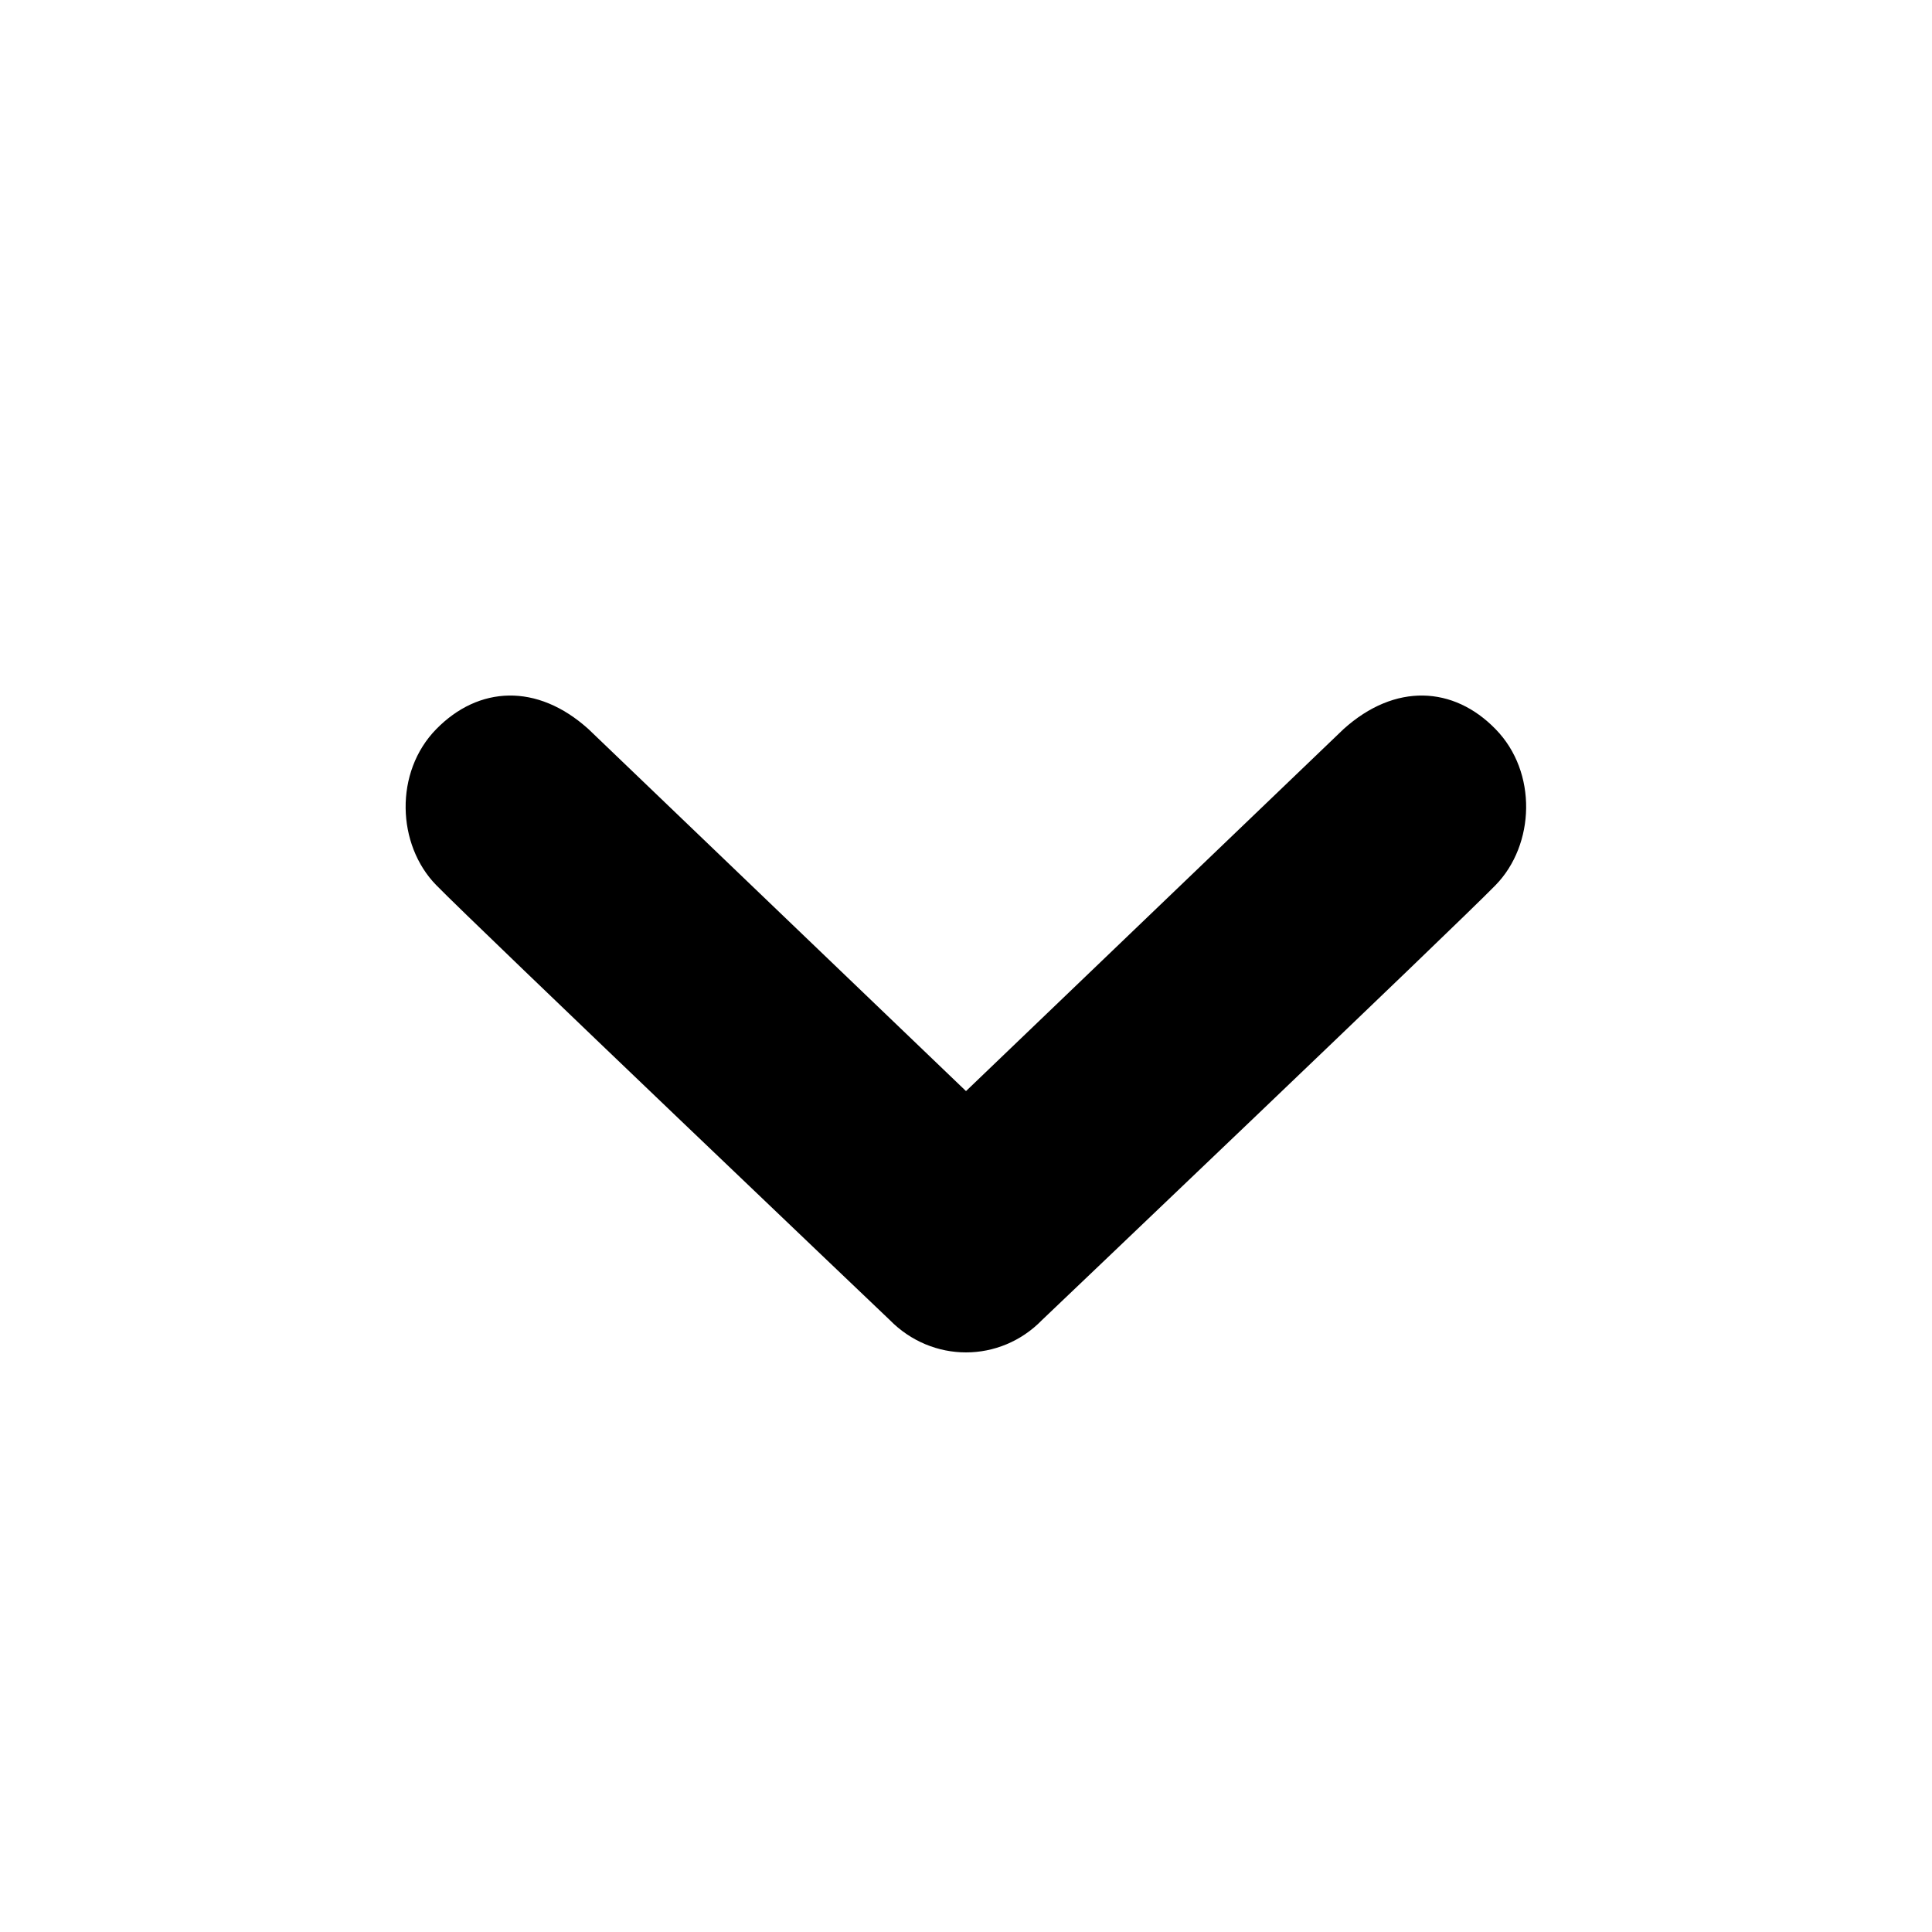
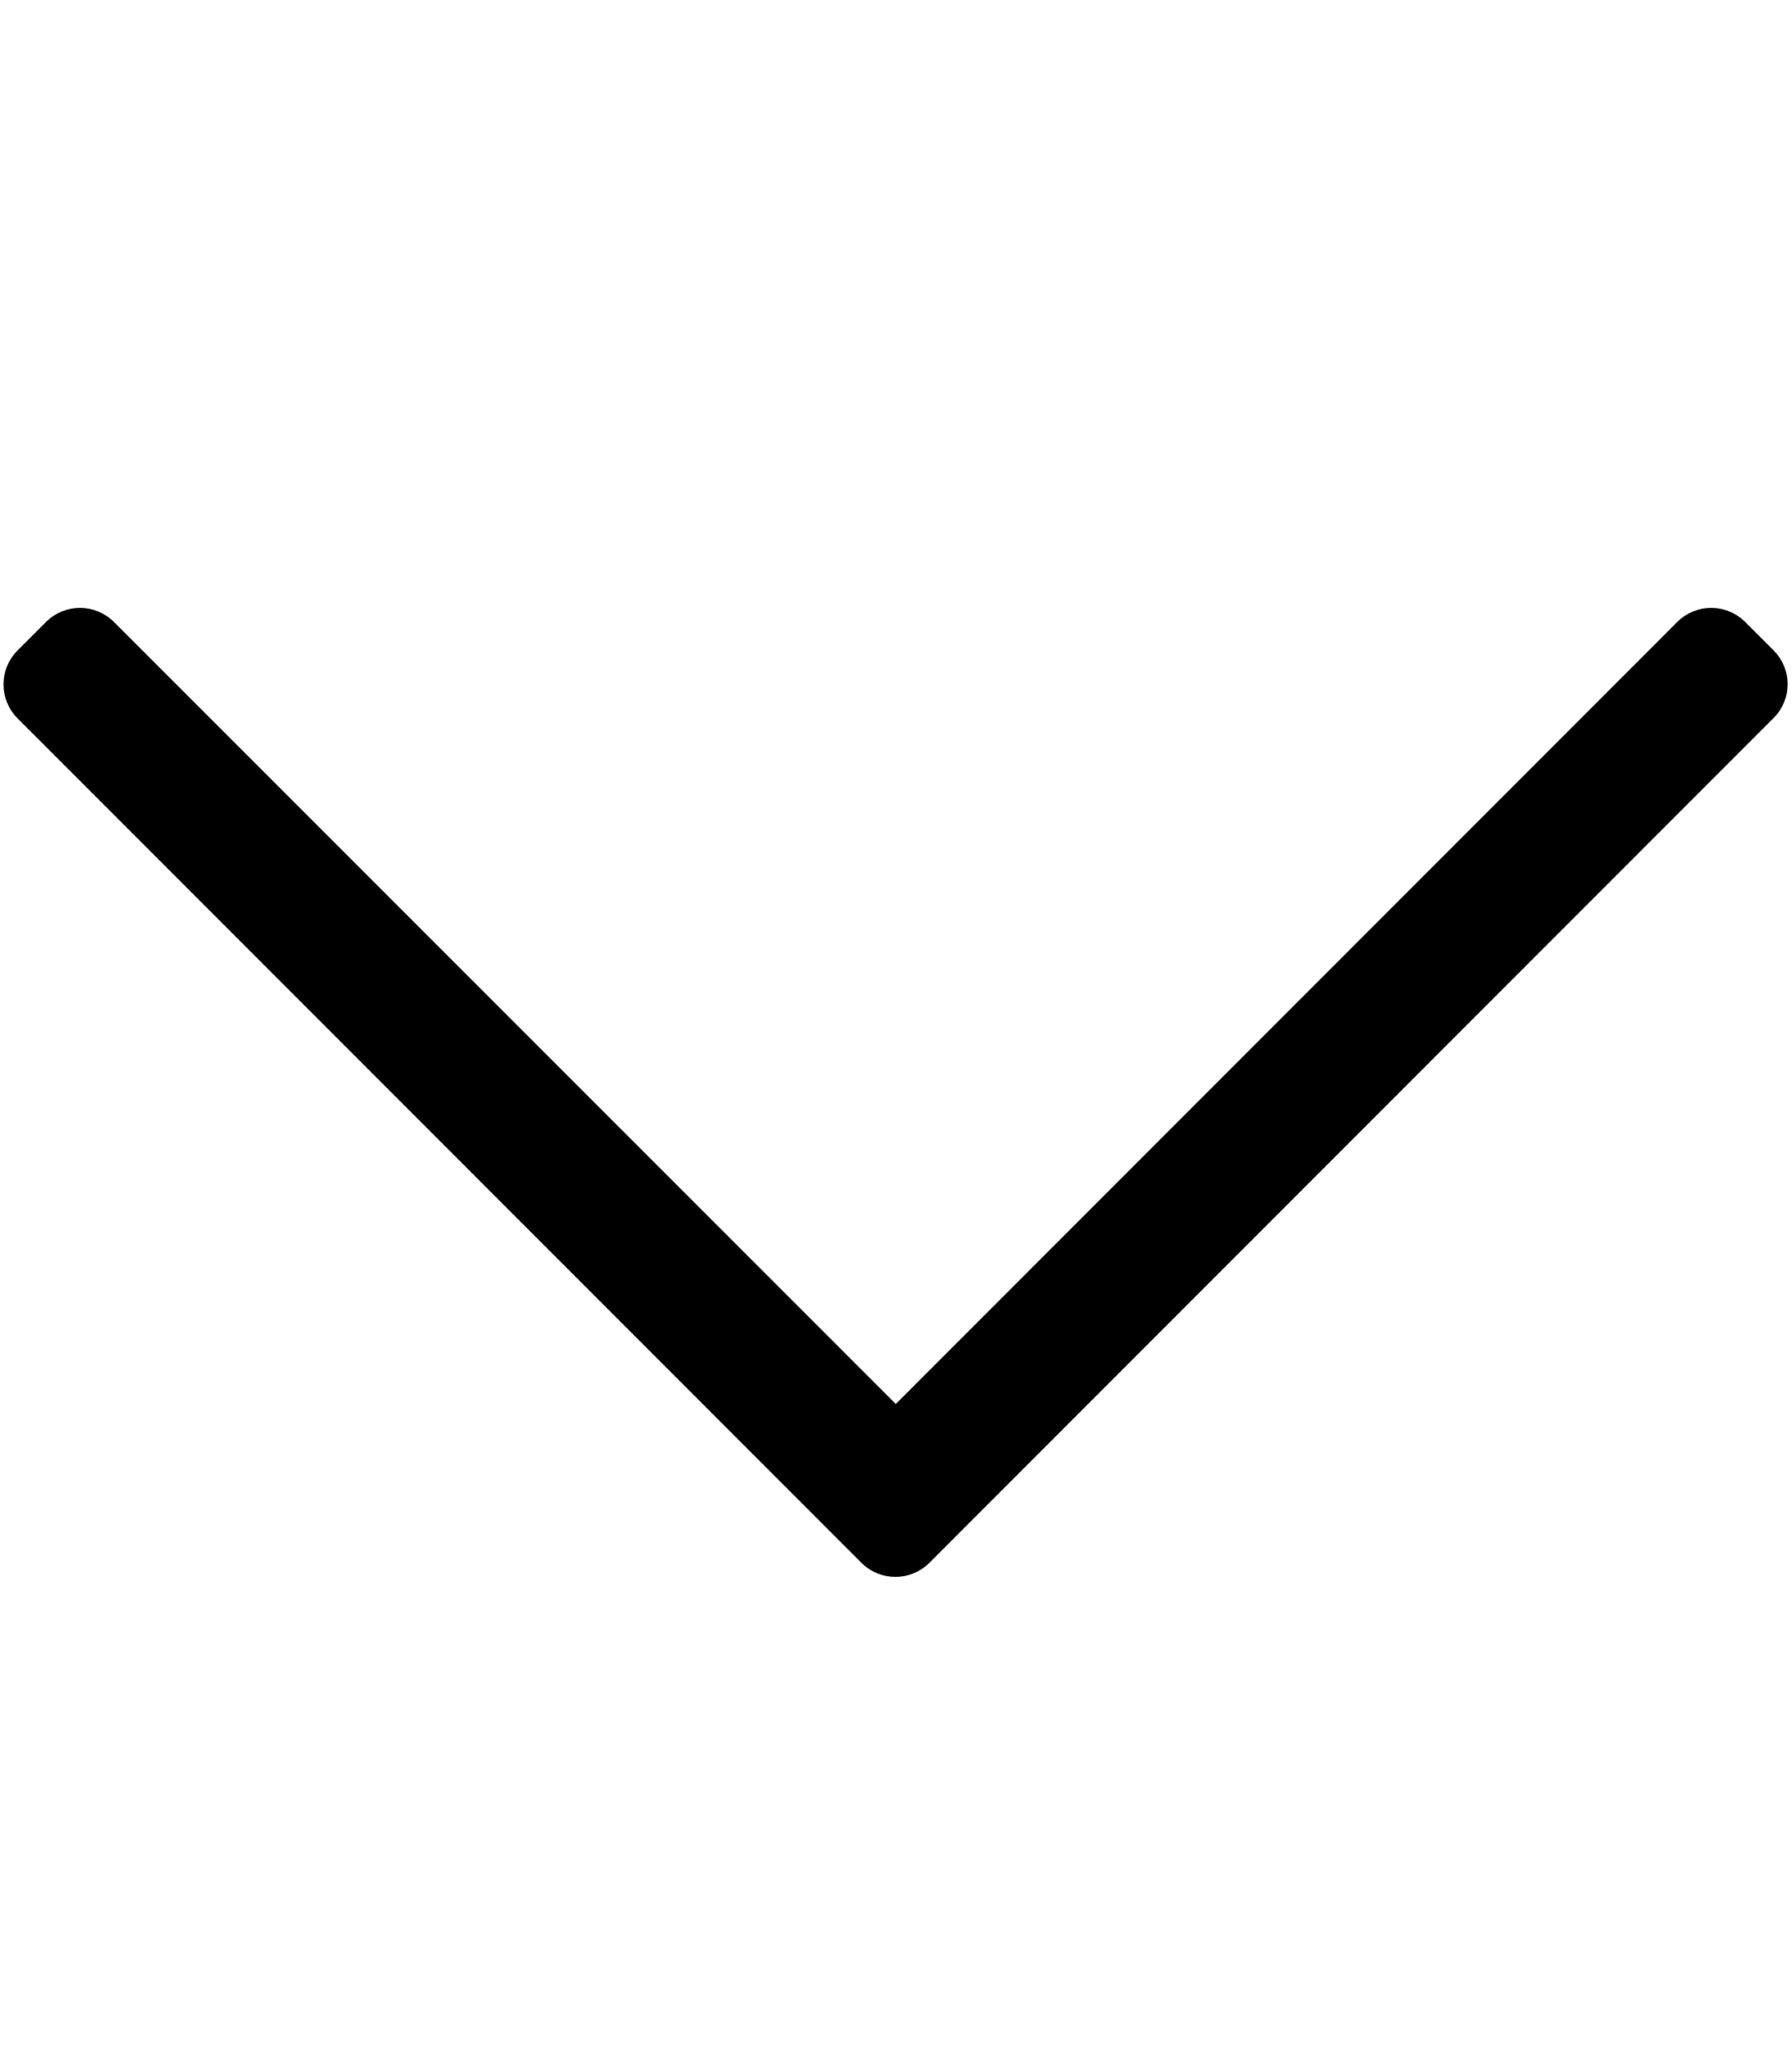
- <svg xmlns="http://www.w3.org/2000/svg" version="1.1" id="Chevron_down" x="0px" y="0px" viewBox="0 0 20 20" enable-background="new 0 0 20 20" xml:space="preserve">
-   <path d="M4.516,7.548c0.436-0.446,1.043-0.481,1.576,0L10,11.295l3.908-3.747c0.533-0.481,1.141-0.446,1.574,0  c0.436,0.445,0.408,1.197,0,1.615c-0.406,0.418-4.695,4.502-4.695,4.502C10.57,13.888,10.285,14,10,14s-0.57-0.112-0.789-0.335  c0,0-4.287-4.084-4.695-4.502C4.107,8.745,4.08,7.993,4.516,7.548z" />
+ <svg xmlns="http://www.w3.org/2000/svg" viewBox="0 0 448 512">
+   <path d="M443.5 162.6l-7.1-7.1c-4.7-4.7-12.3-4.7-17 0L224 351 28.5 155.5c-4.7-4.7-12.3-4.7-17 0l-7.1 7.1c-4.7 4.7-4.7 12.3 0 17l211 211.1c4.7 4.7 12.3 4.7 17 0l211-211.1c4.8-4.7 4.8-12.3.1-17z" />
</svg>
